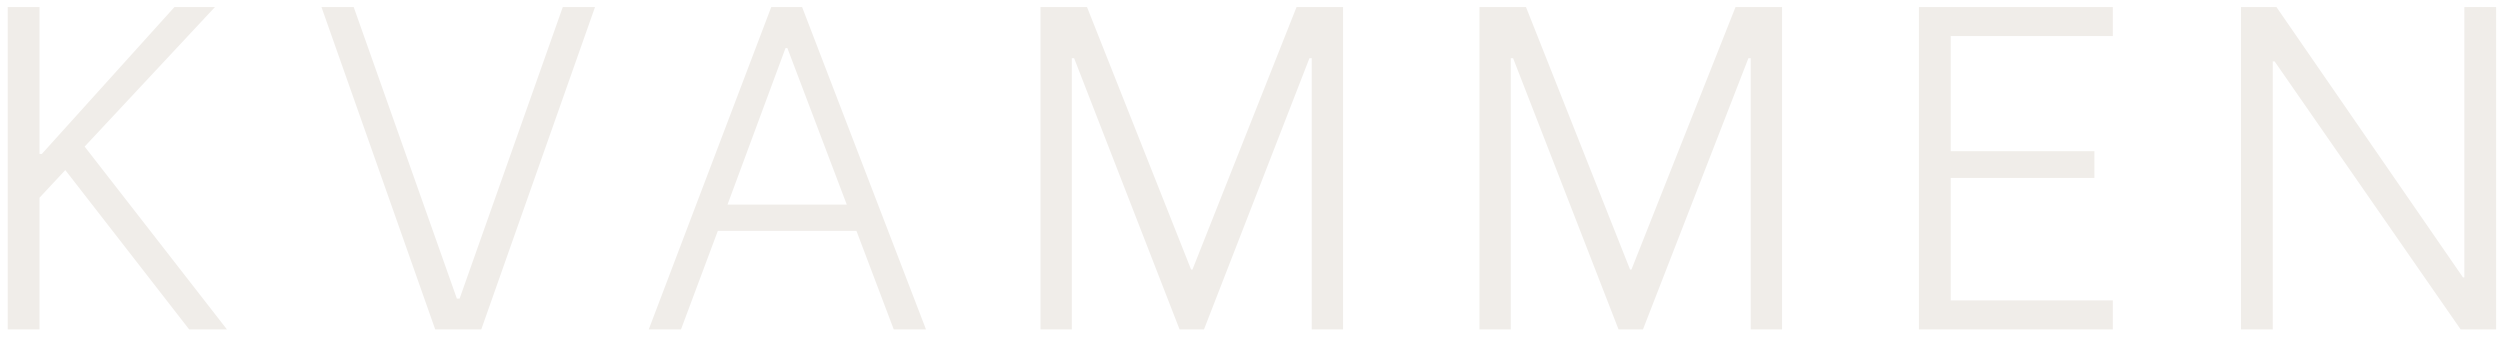
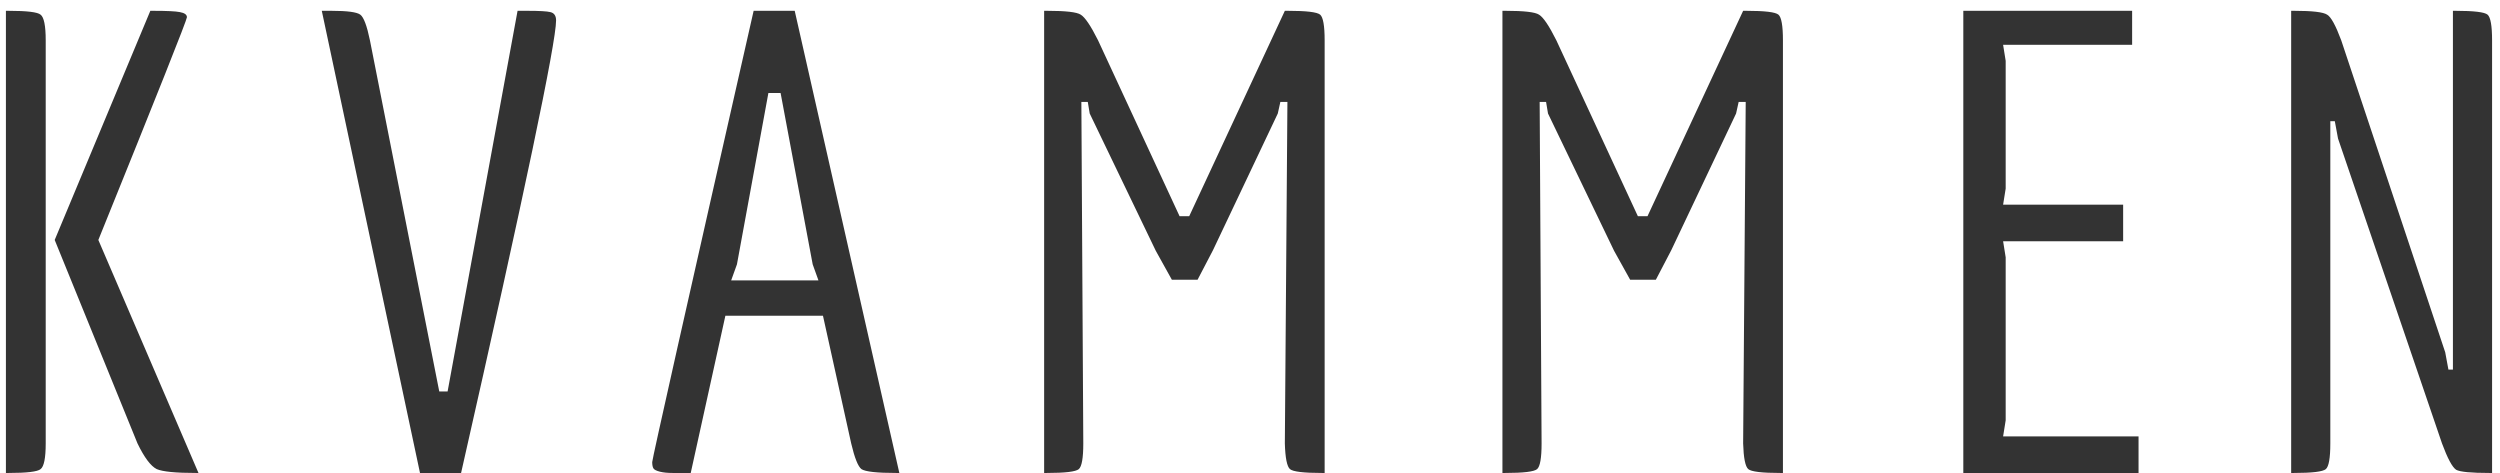
- <svg xmlns="http://www.w3.org/2000/svg" width="152" height="21" viewBox="0 0 152 21" fill="none">
-   <path d="M0.47 0.429H2.402V9.361H2.542L10.606 0.429H13.07L5.146 8.913L13.798 20.029H11.502L3.97 10.341L2.402 12.021V20.029H0.47V0.429ZM19.545 0.429H21.505L27.777 18.153H27.945L34.217 0.429H36.177L29.261 20.029H26.461L19.545 0.429ZM52.072 14.037H43.644L41.404 20.029H39.444L46.892 0.429H48.768L56.3 20.029H54.34L52.072 14.037ZM51.484 12.441L47.872 2.921H47.76L44.232 12.441H51.484ZM63.262 0.429H66.09L72.418 16.389H72.502L78.83 0.429H81.658V20.029H79.754V3.537H79.614L73.202 20.029H71.718L65.306 3.537H65.166V20.029H63.262V0.429ZM89.952 0.429H92.78L99.108 16.389H99.192L105.52 0.429H108.348V20.029H106.444V3.537H106.304L99.892 20.029H98.408L91.996 3.537H91.856V20.029H89.952V0.429ZM118.603 2.193V9.193H127.339V10.817H118.603V18.265H128.459V20.029H116.671V0.429H128.459V2.193H118.603ZM136.252 0.429H138.408L149.748 16.865H149.832V0.429H151.764V20.029H149.608L138.296 3.733H138.184V20.029H136.252V0.429Z" fill="#F0EDE9" />
+ <svg xmlns="http://www.w3.org/2000/svg" width="148" height="28" viewBox="0 0 148 28" fill="none">
+   <path d="M11.598 28C10.407 28 9.635 27.924 9.28 27.772C8.925 27.595 8.545 27.088 8.14 26.252L3.238 14.206L8.9 0.64H9.052C9.863 0.64 10.395 0.665 10.648 0.716C10.927 0.767 11.066 0.868 11.066 1.02C11.066 1.172 9.318 5.567 5.822 14.206L11.75 28H11.598ZM0.502 28H0.35V0.64H0.502C1.591 0.64 2.225 0.716 2.402 0.868C2.605 1.02 2.706 1.527 2.706 2.388V26.252C2.706 27.113 2.605 27.62 2.402 27.772C2.225 27.924 1.591 28 0.502 28ZM19.62 0.64C20.558 0.64 21.128 0.716 21.33 0.868C21.533 1.02 21.723 1.527 21.9 2.388L26.004 23.174H26.498L30.64 0.64H31.21C31.919 0.64 32.376 0.665 32.578 0.716C32.806 0.767 32.92 0.931 32.92 1.21C32.92 2.527 31.046 11.457 27.296 28H24.864L19.05 0.64H19.62ZM53.051 28C51.911 28 51.227 27.924 50.999 27.772C50.797 27.62 50.594 27.113 50.391 26.252L48.719 18.69H42.943L40.891 28C40.486 28 40.131 28 39.827 28C39.523 28 39.27 27.975 39.067 27.924C38.865 27.873 38.738 27.81 38.687 27.734C38.637 27.658 38.611 27.531 38.611 27.354C38.611 27.177 40.613 18.272 44.615 0.64H47.047L53.241 28H53.051ZM48.453 16.6L48.111 15.65L46.211 5.504H45.489L43.627 15.65L43.285 16.6H48.453ZM78.419 28H78.267C77.178 28 76.544 27.924 76.367 27.772C76.19 27.62 76.088 27.113 76.063 26.252L76.215 6.036H75.797L75.645 6.72L71.807 14.814L70.895 16.562H69.375L68.425 14.852L64.511 6.72L64.397 6.036H64.017L64.131 26.252C64.131 27.113 64.042 27.62 63.865 27.772C63.688 27.924 63.054 28 61.965 28H61.813V0.64H62.003C63.092 0.64 63.751 0.716 63.979 0.868C64.232 1.02 64.574 1.527 65.005 2.388L69.831 12.8H70.401L76.063 0.64H76.253C77.342 0.64 77.976 0.716 78.153 0.868C78.33 1.02 78.419 1.527 78.419 2.388V28ZM105.55 28H105.398C104.309 28 103.676 27.924 103.498 27.772C103.321 27.62 103.22 27.113 103.194 26.252L103.346 6.036H102.928L102.776 6.72L98.938 14.814L98.026 16.562H96.506L95.556 14.852L91.642 6.72L91.528 6.036H91.148L91.262 26.252C91.262 27.113 91.174 27.62 90.996 27.772C90.819 27.924 90.186 28 89.096 28H88.944V0.64H89.134C90.224 0.64 90.882 0.716 91.11 0.868C91.364 1.02 91.706 1.527 92.136 2.388L96.962 12.8H97.532L103.194 0.64H103.384C104.474 0.64 105.107 0.716 105.284 0.868C105.462 1.02 105.55 1.527 105.55 2.388V28ZM126.602 28H116.228V0.64H126.222V2.654H118.584L118.736 3.604V11.166L118.584 12.116H125.69V14.282H118.584L118.736 15.232V24.884L118.584 25.834H126.602V28ZM147.531 28H147.379C146.289 28 145.631 27.937 145.403 27.81C145.175 27.658 144.896 27.139 144.567 26.252L138.411 8.202L138.221 7.176H137.955V26.252C137.955 27.113 137.866 27.62 137.689 27.772C137.511 27.924 136.878 28 135.789 28H135.637V0.64H135.827C136.891 0.64 137.537 0.716 137.765 0.868C137.993 0.995 138.271 1.501 138.601 2.388L144.757 20.856L144.947 21.882H145.213V0.64H145.365C146.454 0.64 147.087 0.716 147.265 0.868C147.442 1.02 147.531 1.527 147.531 2.388V28Z" fill="#333333" />
</svg>
